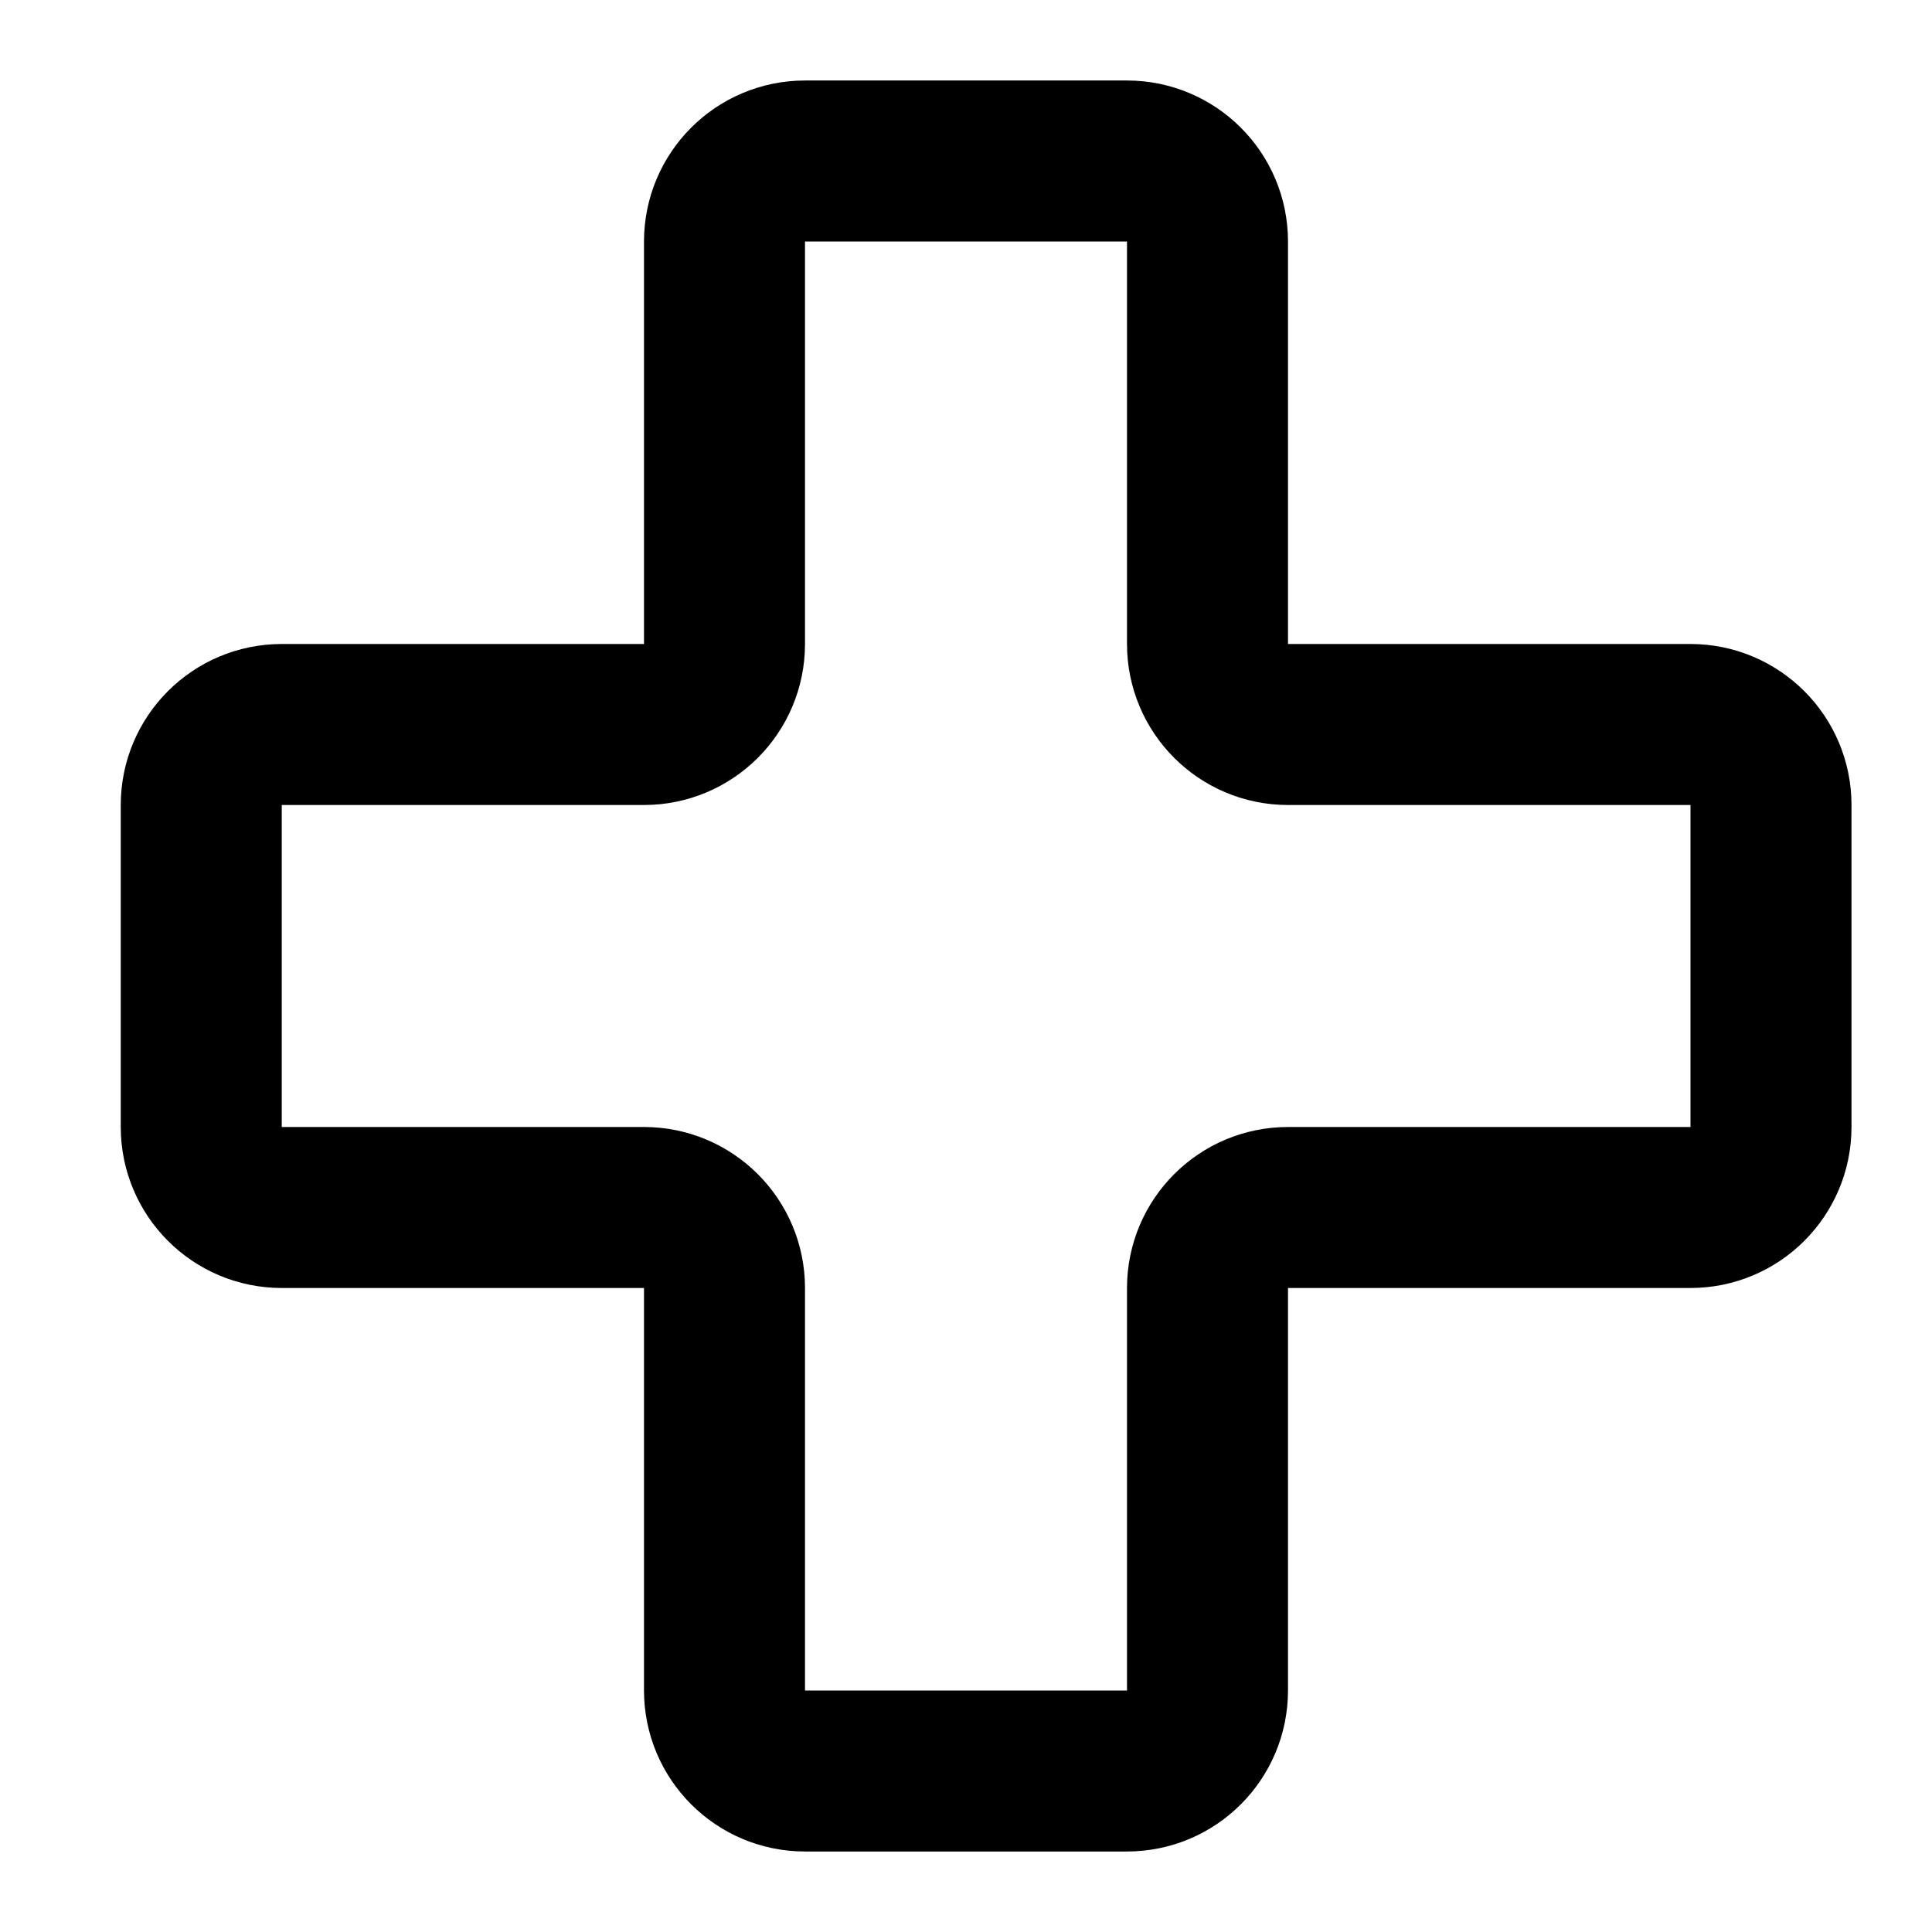
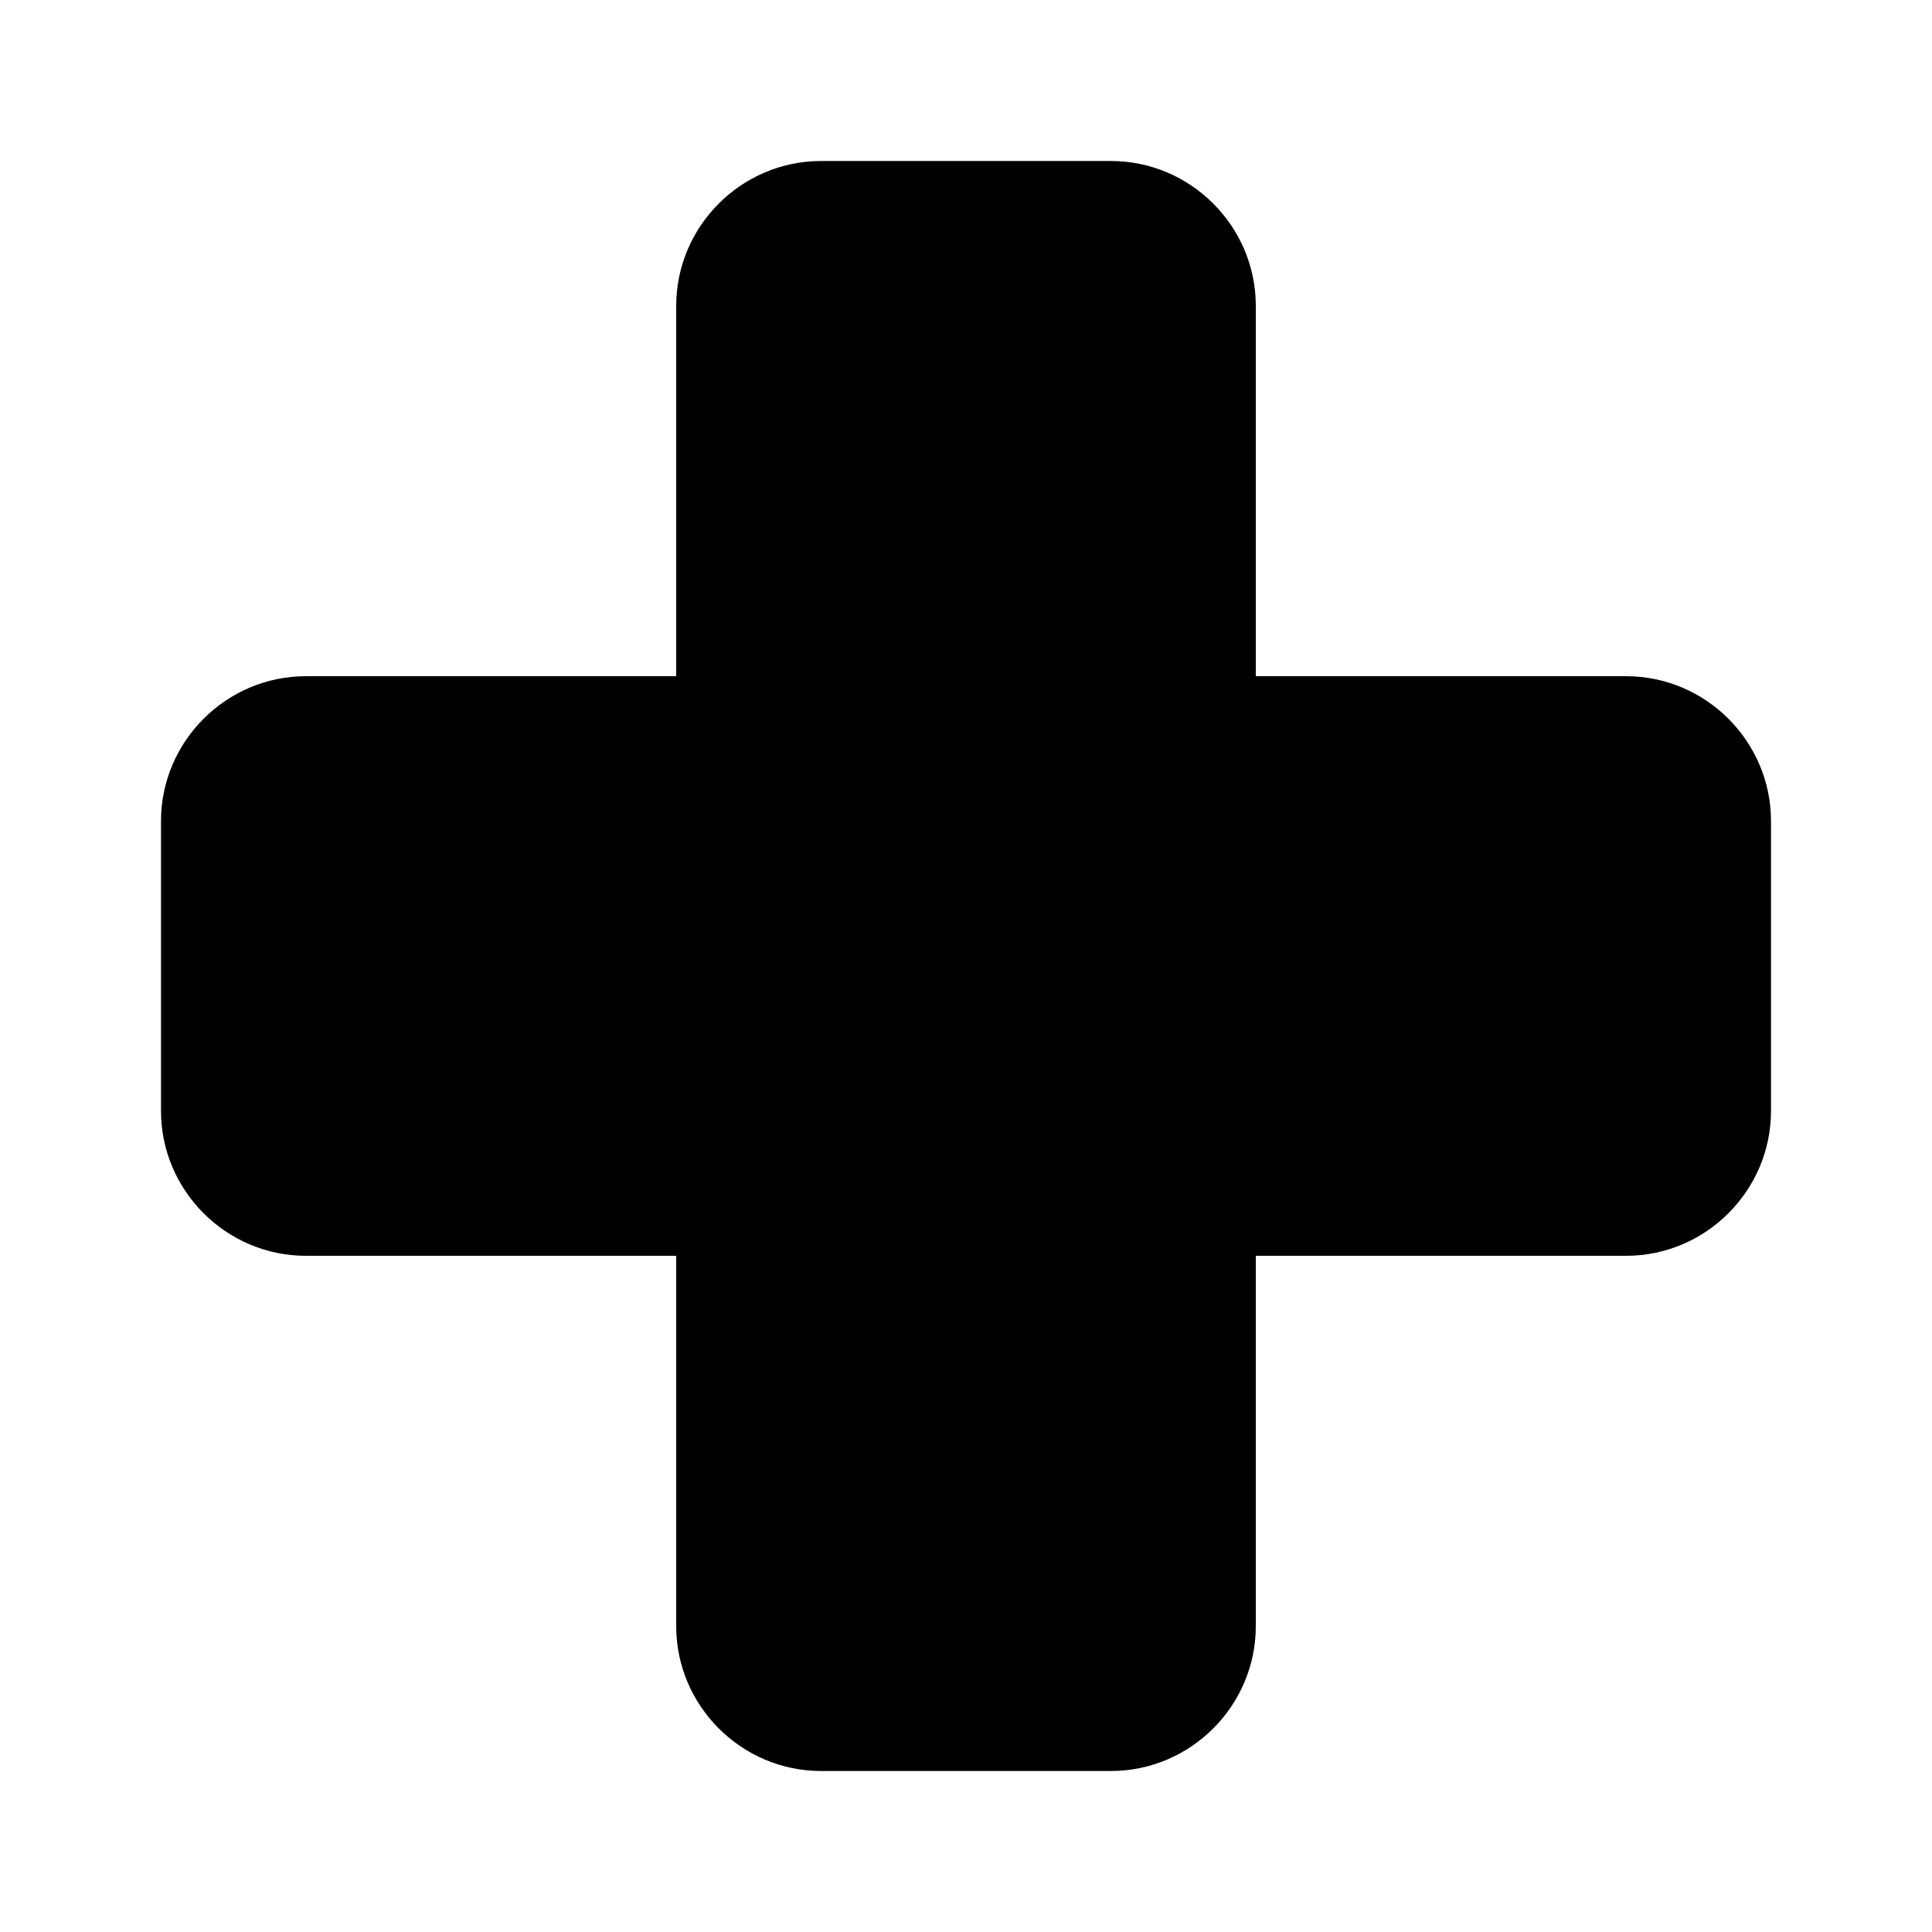
- <svg xmlns="http://www.w3.org/2000/svg" viewBox="0 0 24 24" fill="none">
-   <path d="M14 2H10C9.448 2 9 2.448 9 3V8C9 8.552 8.552 9 8 9H3.5C2.948 9 2.5 9.448 2.5 10V14C2.5 14.552 2.948 15 3.5 15H8C8.552 15 9 15.448 9 16V21C9 21.552 9.448 22 10 22H14C14.552 22 15 21.552 15 21V16C15 15.448 15.448 15 16 15H21C21.552 15 22 14.552 22 14V10C22 9.448 21.552 9 21 9H16C15.448 9 15 8.552 15 8V3C15 2.448 14.552 2 14 2Z" stroke="currentColor" stroke-width="2" />
+ <svg xmlns="http://www.w3.org/2000/svg" viewBox="0 0 24 24">
+   <path fill="currentColor" d="M10.2 2H13.8C14.79 2 15.6 2.81 15.6 3.8V8.4H20.2C21.19 8.4 22 9.21 22 10.2V13.8C22 14.79 21.19 15.6 20.2 15.6H15.6V20.2C15.6 21.19 14.79 22 13.8 22H10.2C9.21 22 8.4 21.19 8.4 20.2V15.6H3.8C2.81 15.6 2 14.79 2 13.8V10.2C2 9.21 2.81 8.4 3.8 8.4H8.4V3.8C8.4 2.81 9.21 2 10.2 2Z" />
</svg>
